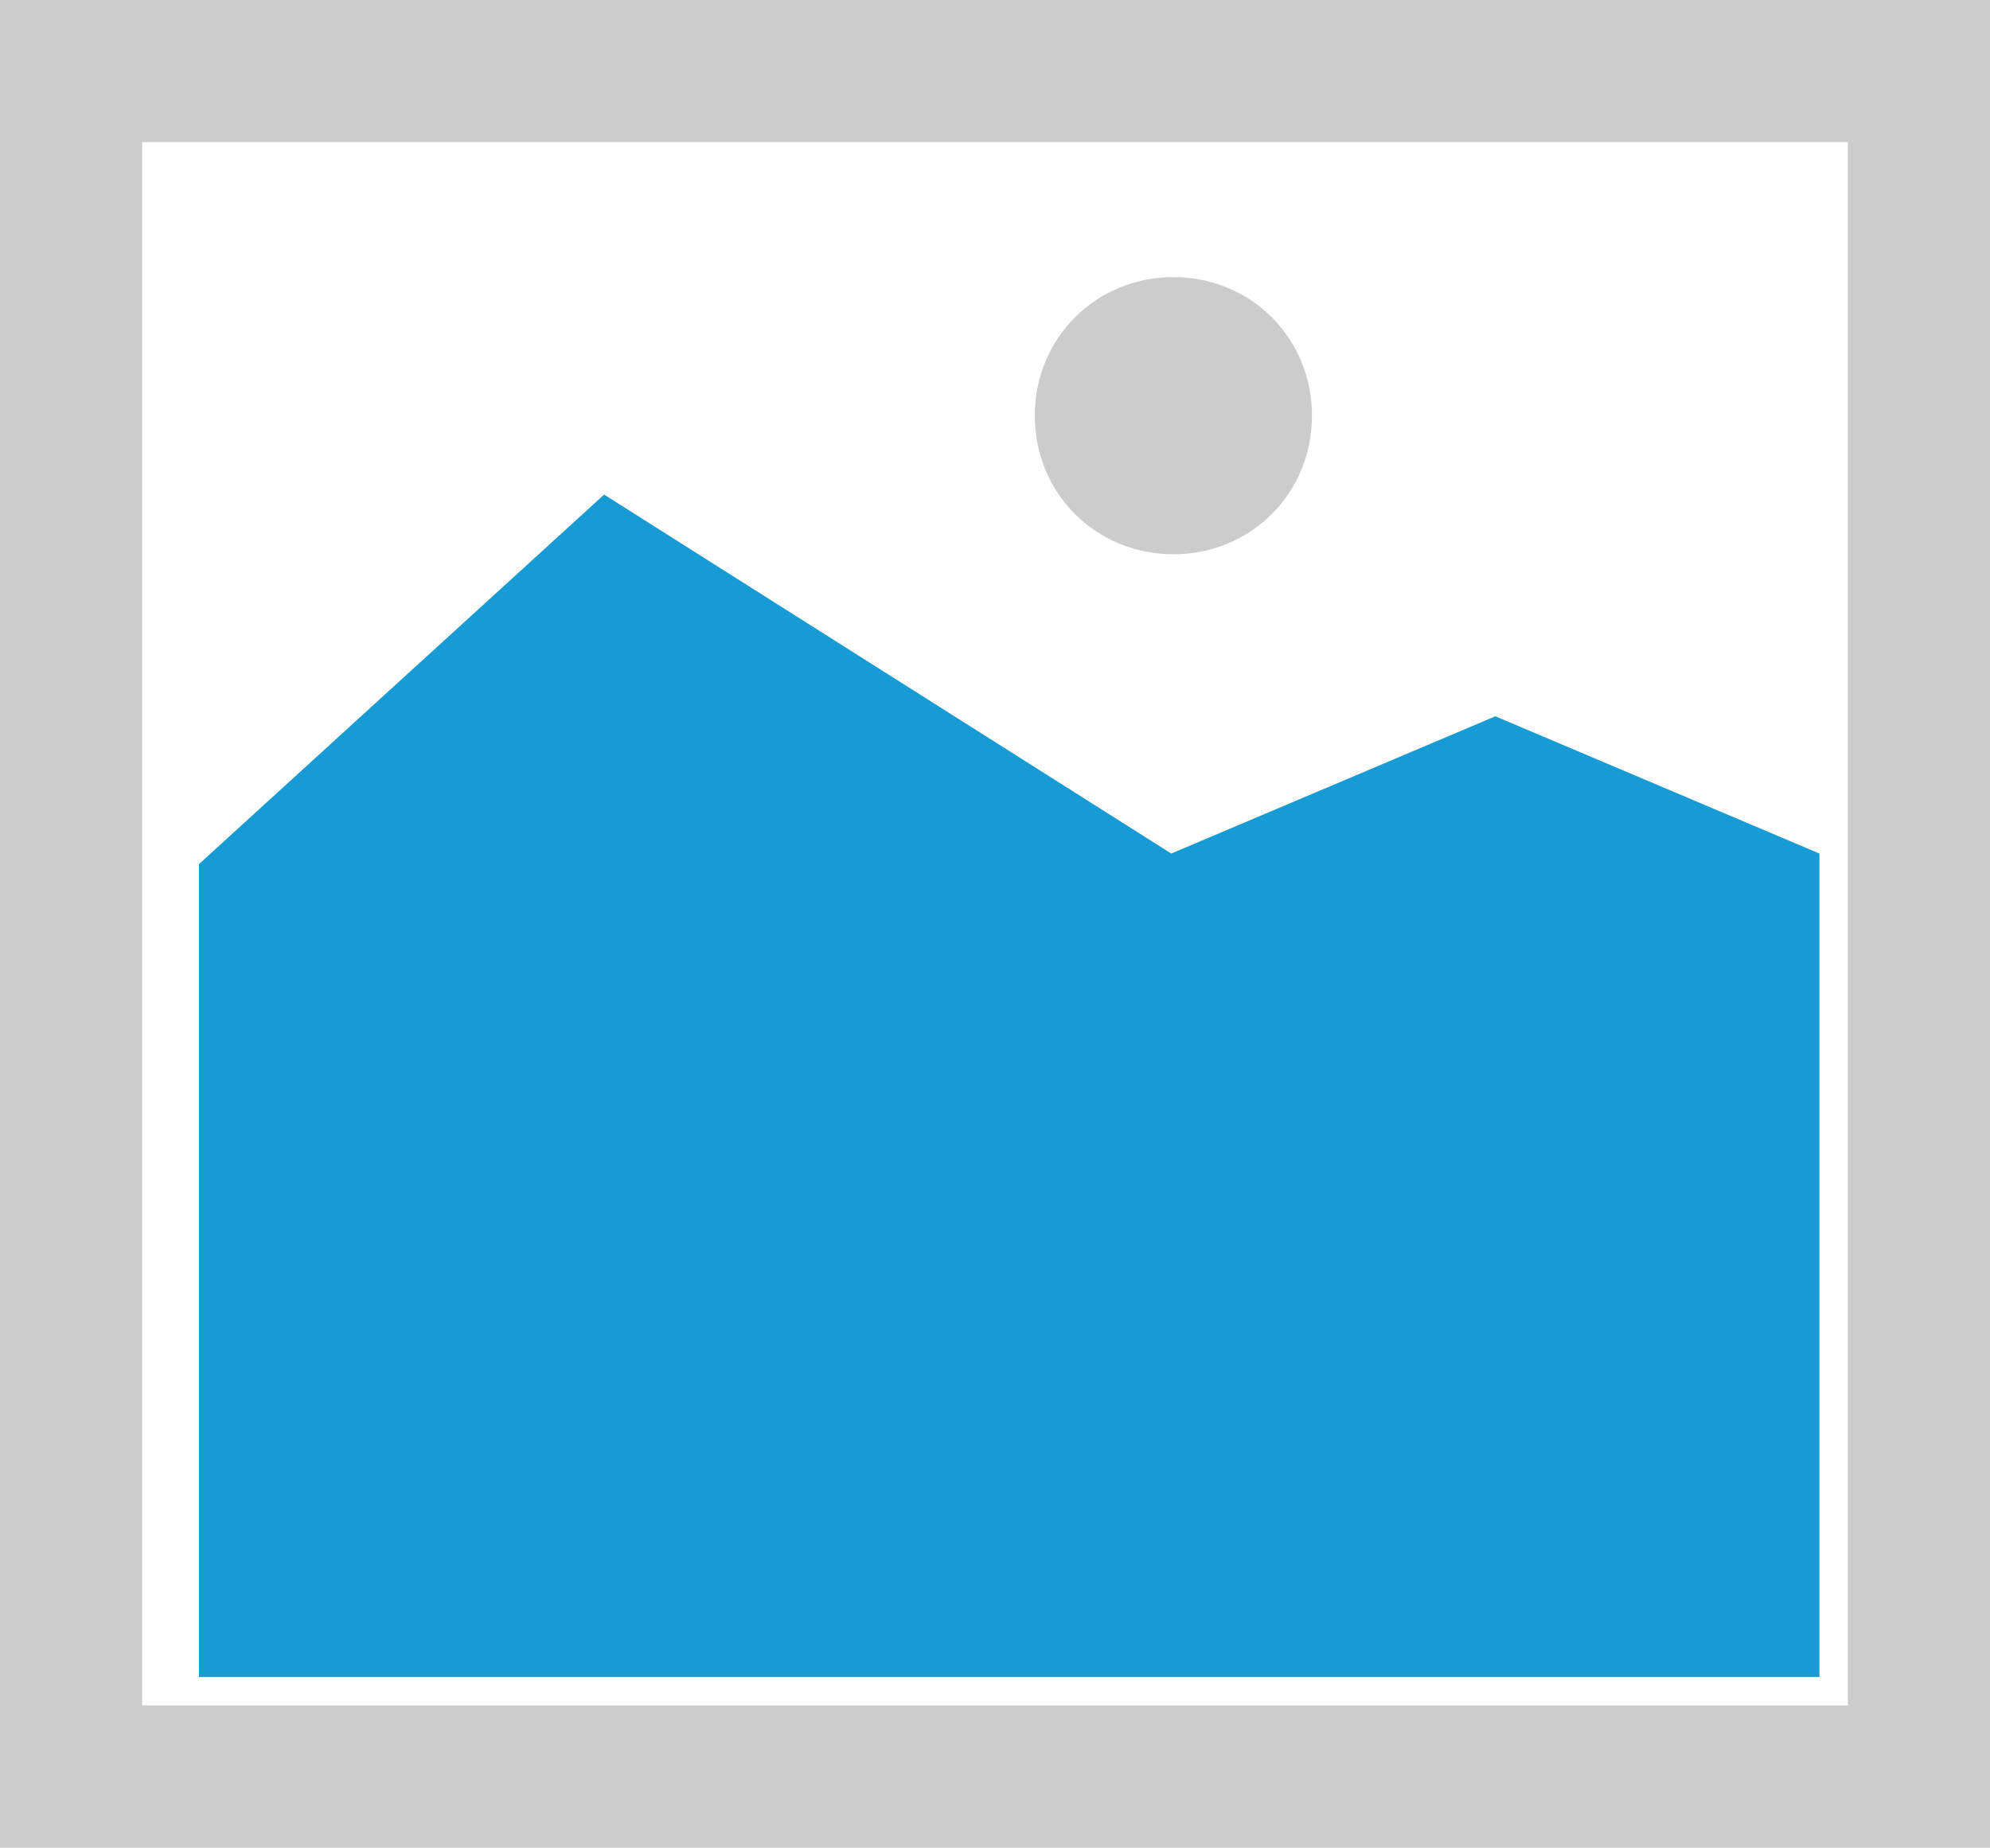
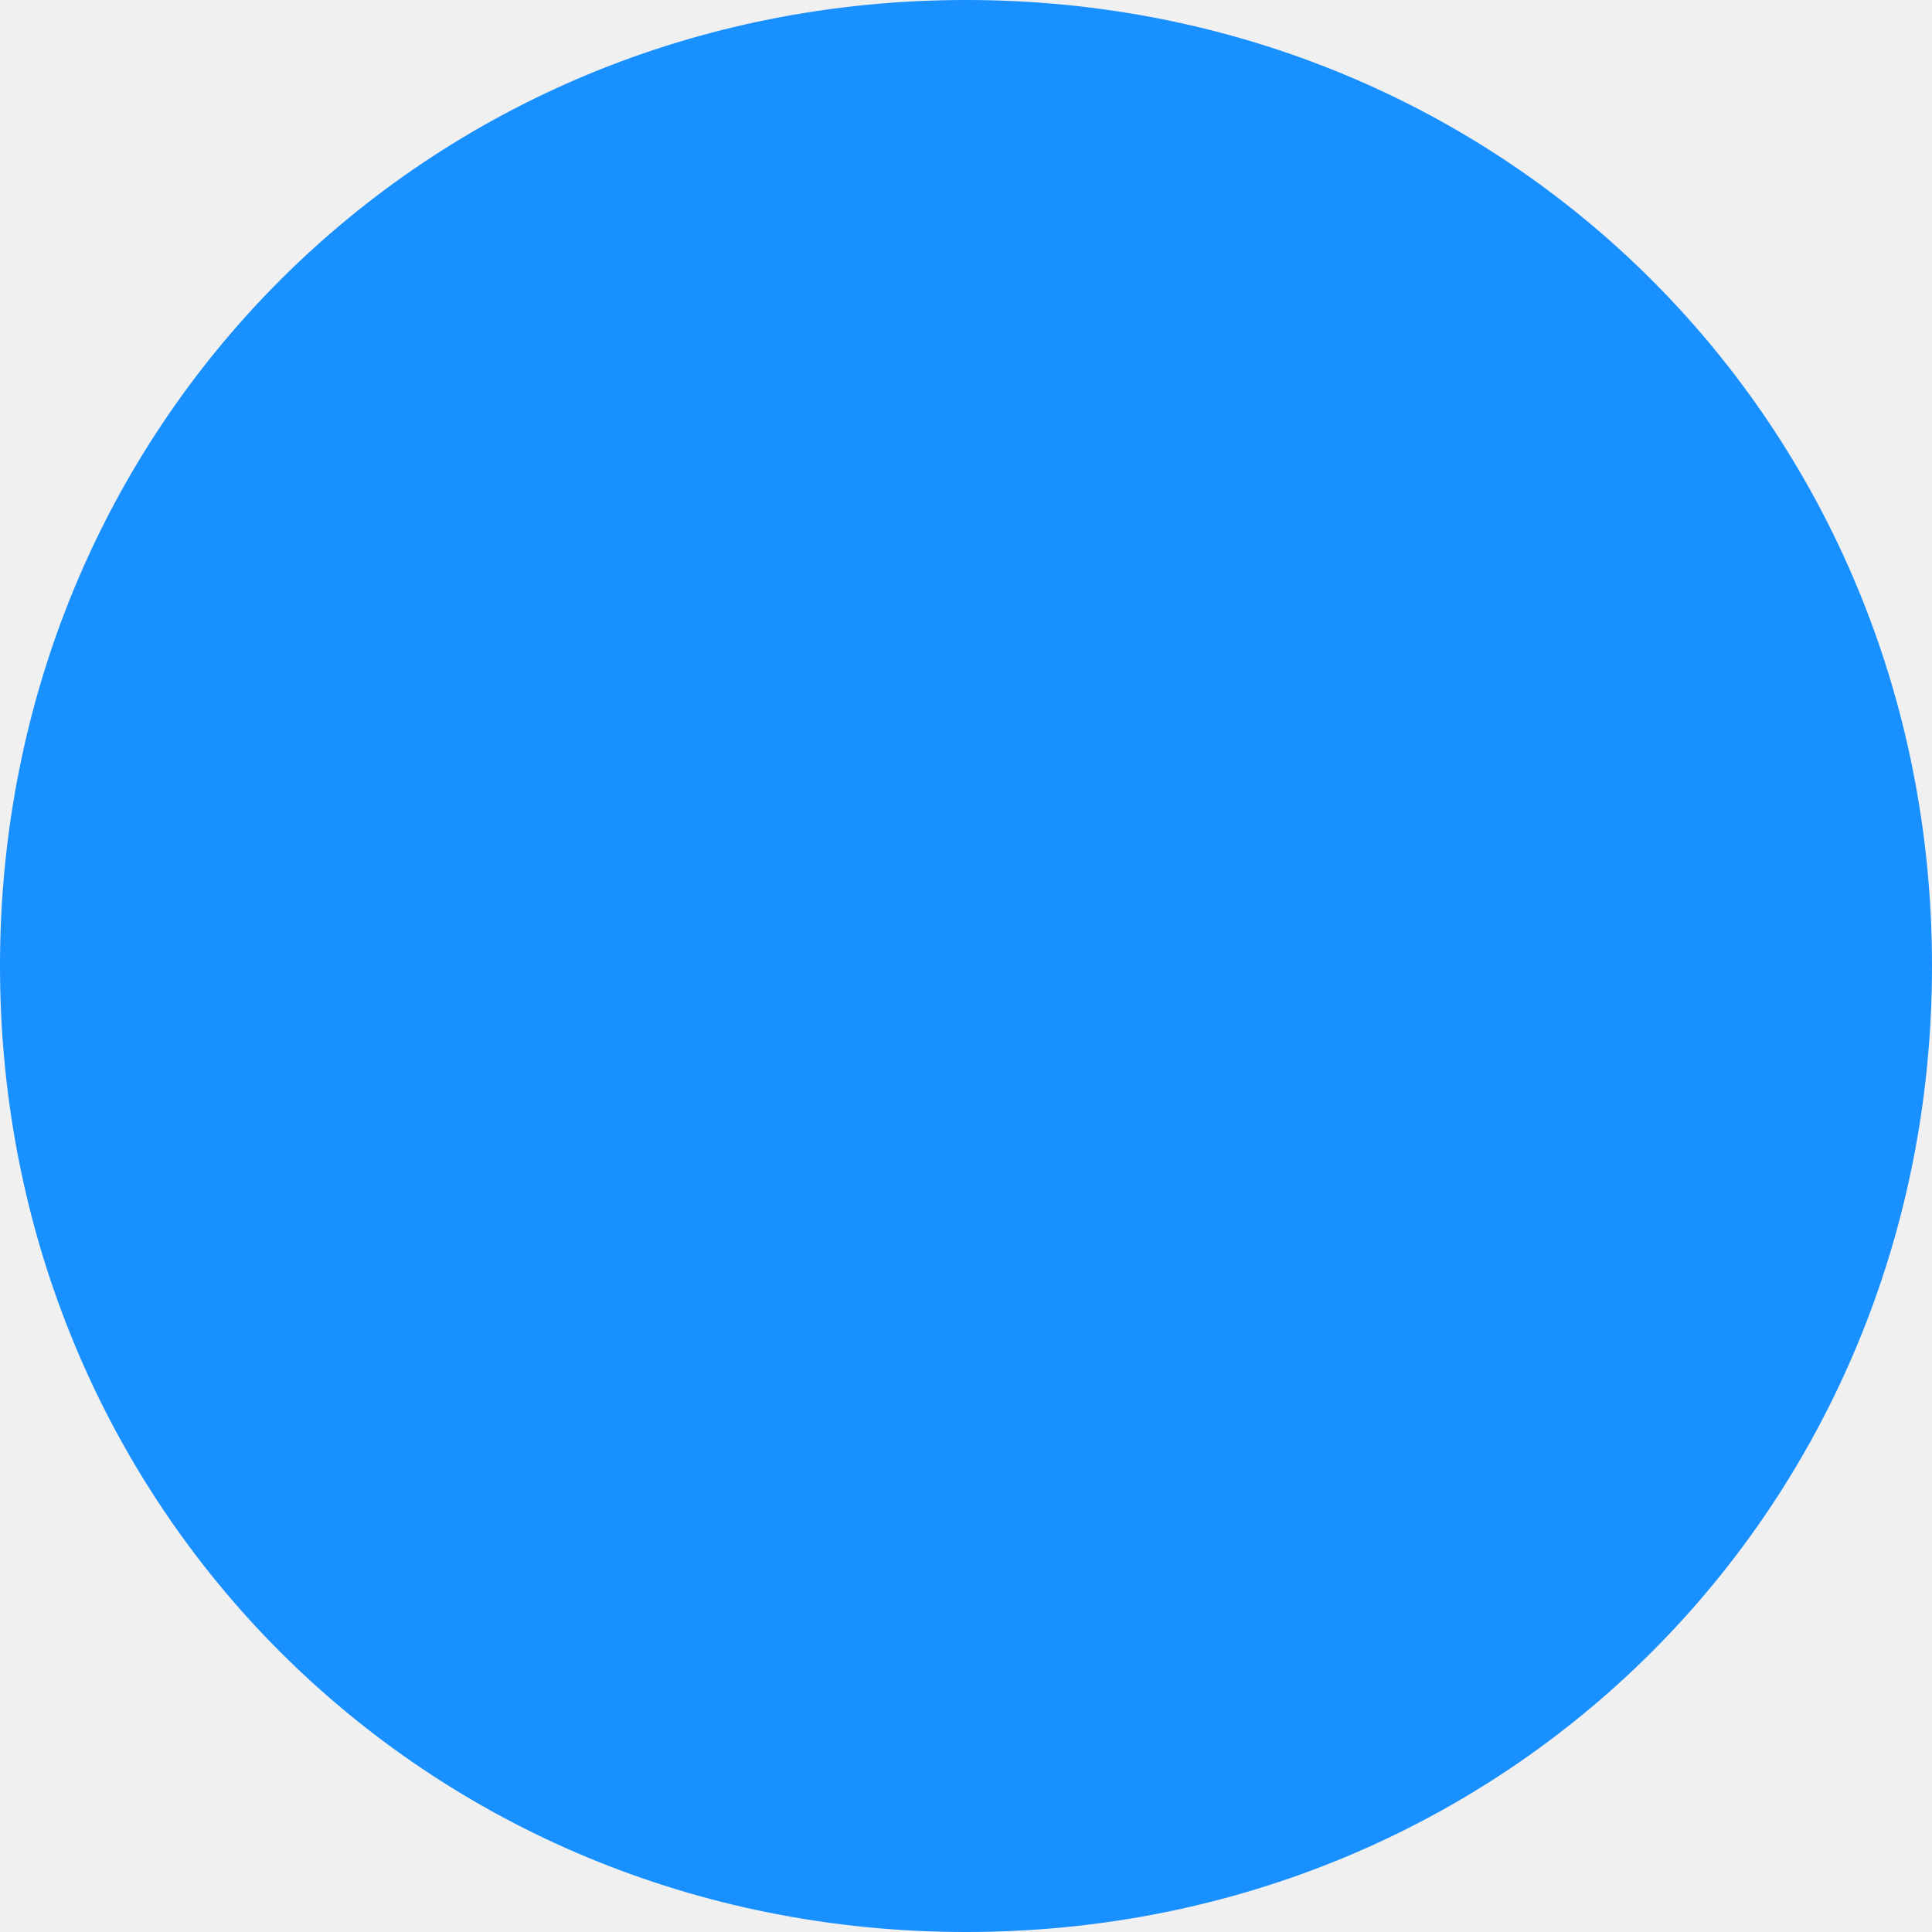
- <svg xmlns="http://www.w3.org/2000/svg" version="1.1" width="70px" height="65px">
-   <g transform="matrix(1 0 0 1 -25 -543 )">
-     <path d="M 25 543  L 95 543  L 95 608  L 25 608  L 25 543  " fill-rule="nonzero" fill="#cccccc" stroke="none" />
-     <path d="M 30 548  L 90 548  L 90 603  L 30 603  L 30 548  " fill-rule="nonzero" fill="#ffffff" stroke="none" />
-     <path d="M 66.275 562.5  C 63.545 562.5  61.4 560.355  61.4 557.625  C 61.4 554.895  63.545 552.75  66.275 552.75  C 69.005 552.75  71.15 554.895  71.15 557.625  C 71.15 560.355  69.005 562.5  66.275 562.5  " fill-rule="nonzero" fill="#cccccc" stroke="none" />
-     <path d="M 32 602  L 32 573.4  L 46.25 560.4  L 66.2 573.029  L 77.6 568.2  L 89 573.029  L 89 602  L 32 602  " fill-rule="nonzero" fill="#169bd5" stroke="none" />
+ <svg xmlns="http://www.w3.org/2000/svg" version="1.1" width="16px" height="16px">
+   <g transform="matrix(1 0 0 1 -79 -430 )">
+     <path d="M 87 430  C 91.48 430  95 433.52  95 438  C 95 442.48  91.48 446  87 446  C 82.52 446  79 442.48  79 438  C 79 433.52  82.52 430  87 430  Z " fill-rule="nonzero" fill="#1890ff" stroke="none" />
  </g>
</svg>
